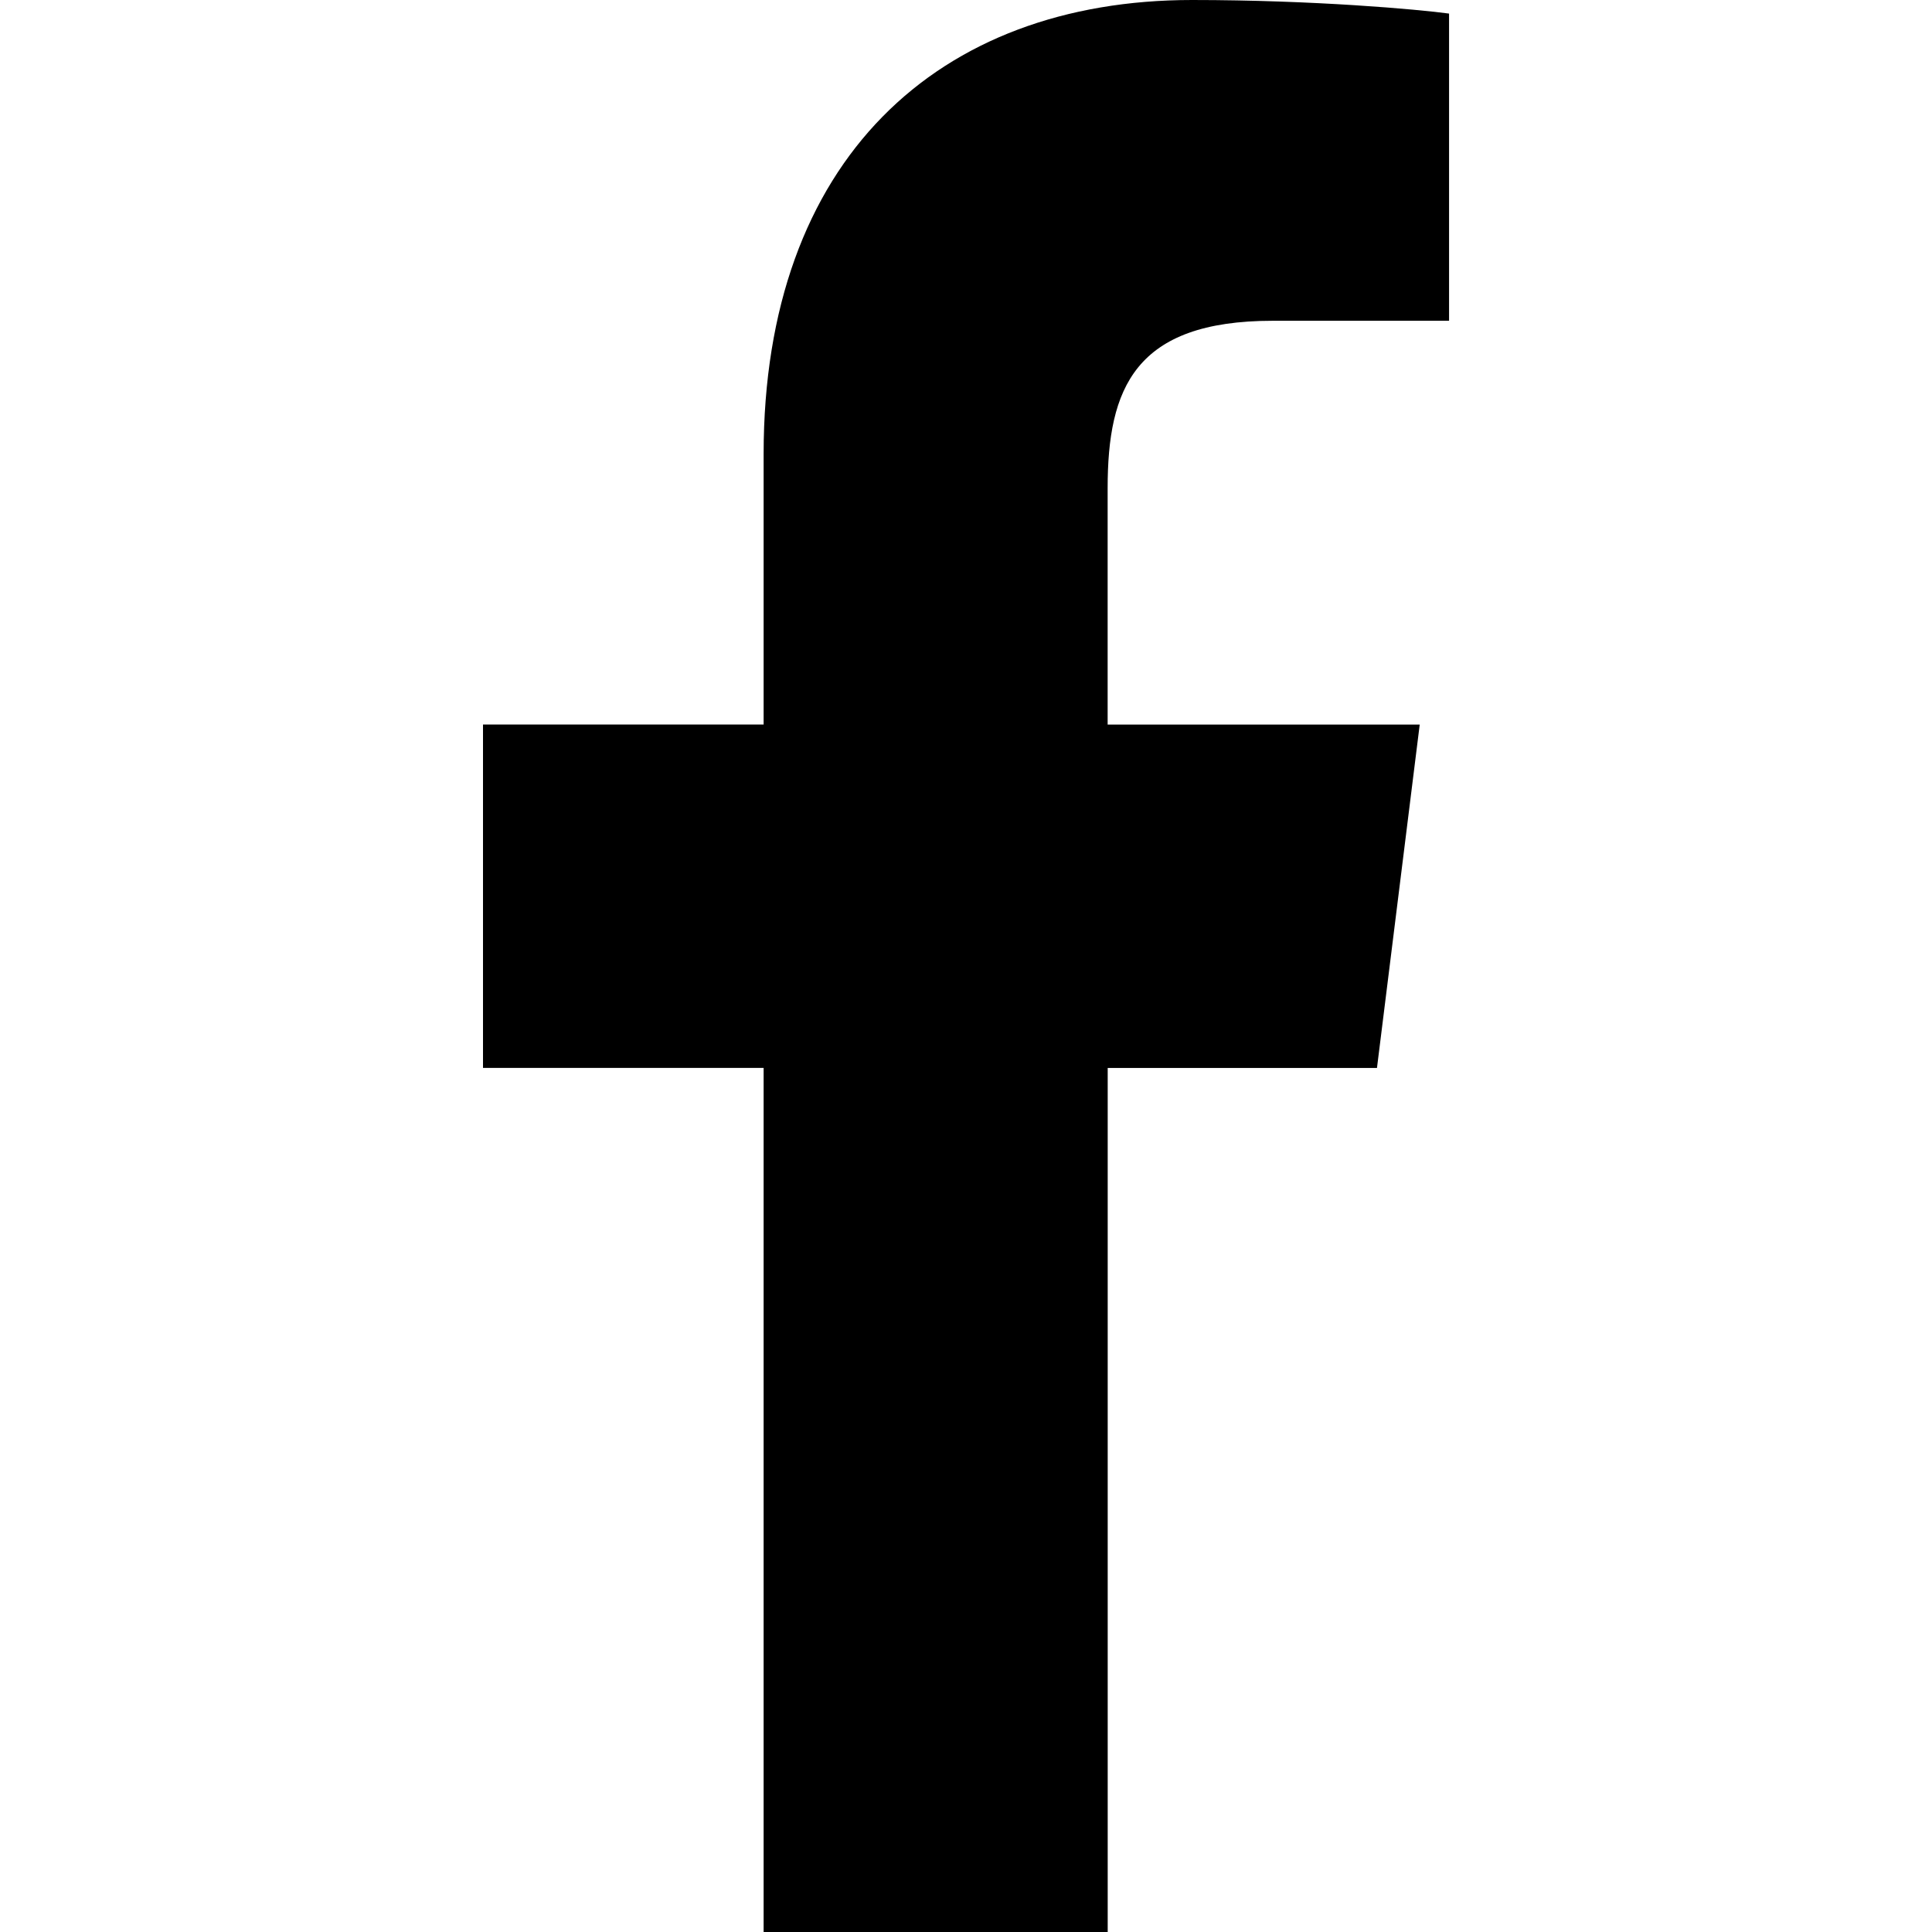
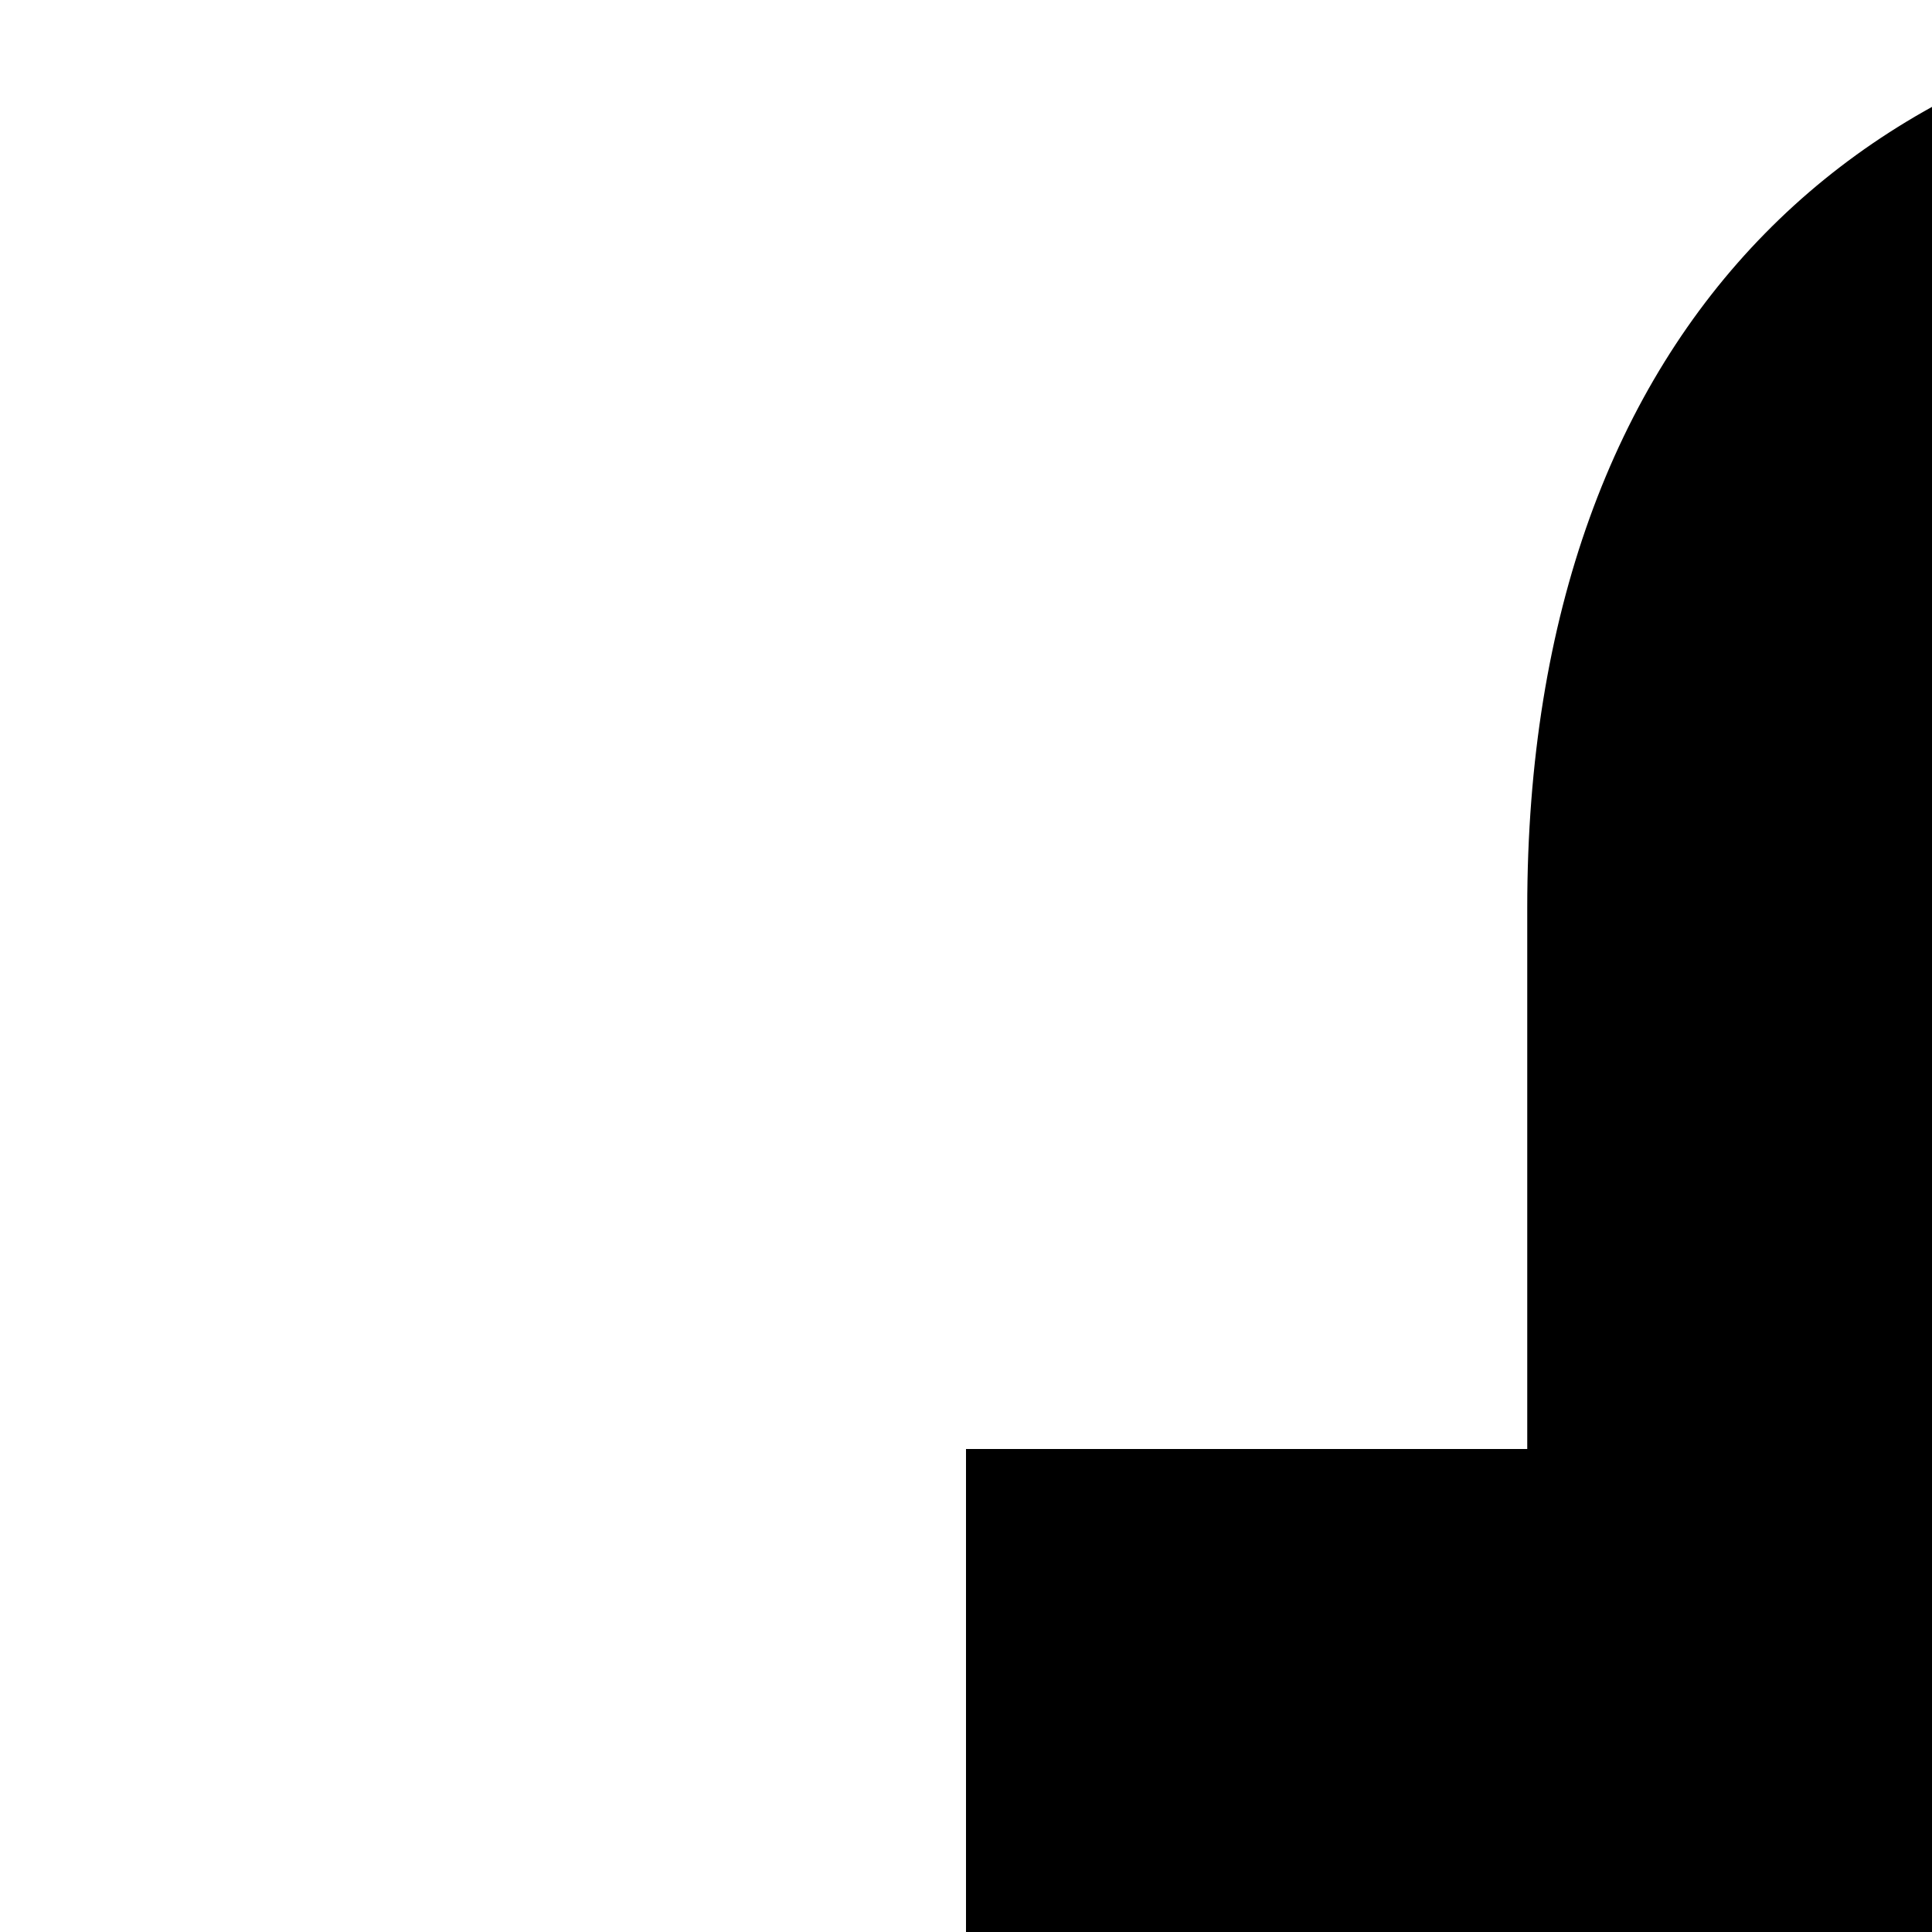
- <svg xmlns="http://www.w3.org/2000/svg" version="1.1" width="32" height="32" viewBox="0 0 32 32">
-   <path d="M21.080 5.313h2.921v-5.088c-0.504-0.069-2.237-0.225-4.256-0.225-4.212 0-7.097 2.649-7.097 7.519v4.481h-4.648v5.688h4.648v14.312h5.699v-14.311h4.46l0.708-5.688h-5.169v-3.919c0.001-1.644 0.444-2.769 2.735-2.769z" />
+ <svg xmlns="http://www.w3.org/2000/svg" version="1.1" width="16" height="16" viewBox="0 0 16 16">
+   <path d="M21.080 5.313h2.921v-5.088c-0.504-0.069-2.237-0.225-4.256-0.225-4.212 0-7.097 2.649-7.097 7.519v4.481h-4.648v5.688h4.648v14.312h5.699v-14.311h4.46l0.708-5.688h-5.169v-3.919c0.001-1.644 0.444-2.769 2.735-2.769z">
+     </path>
</svg>
